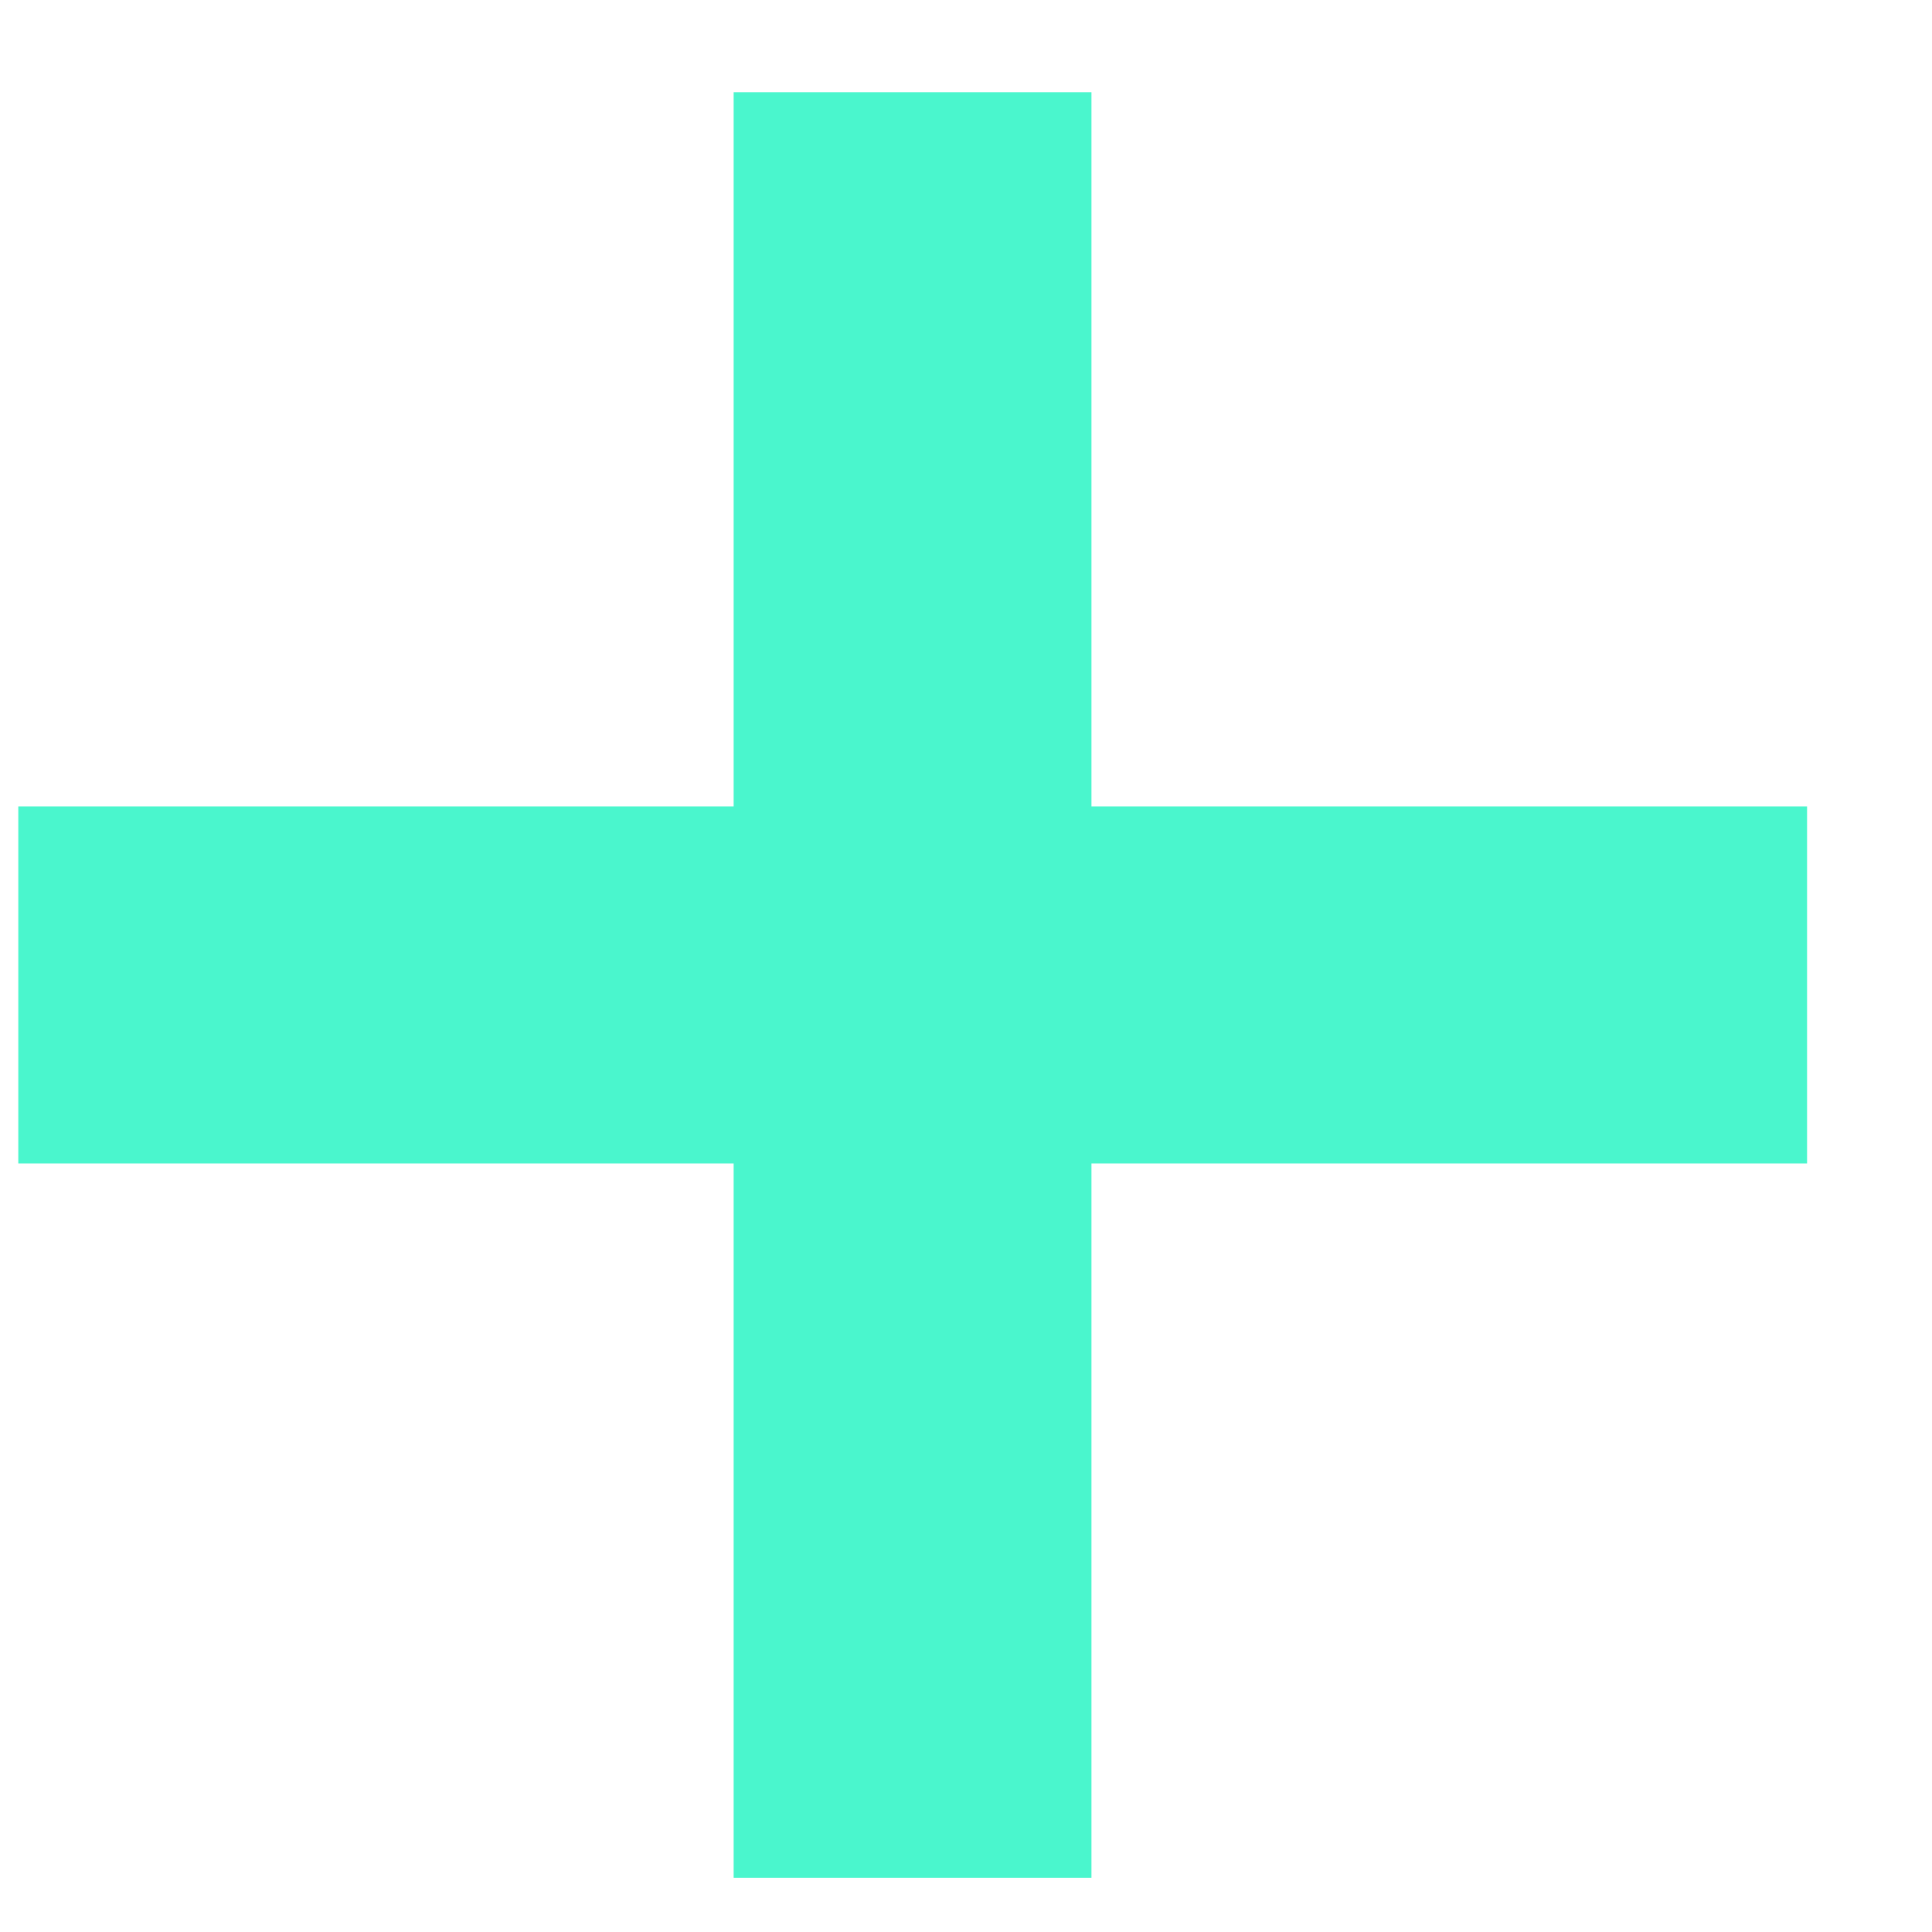
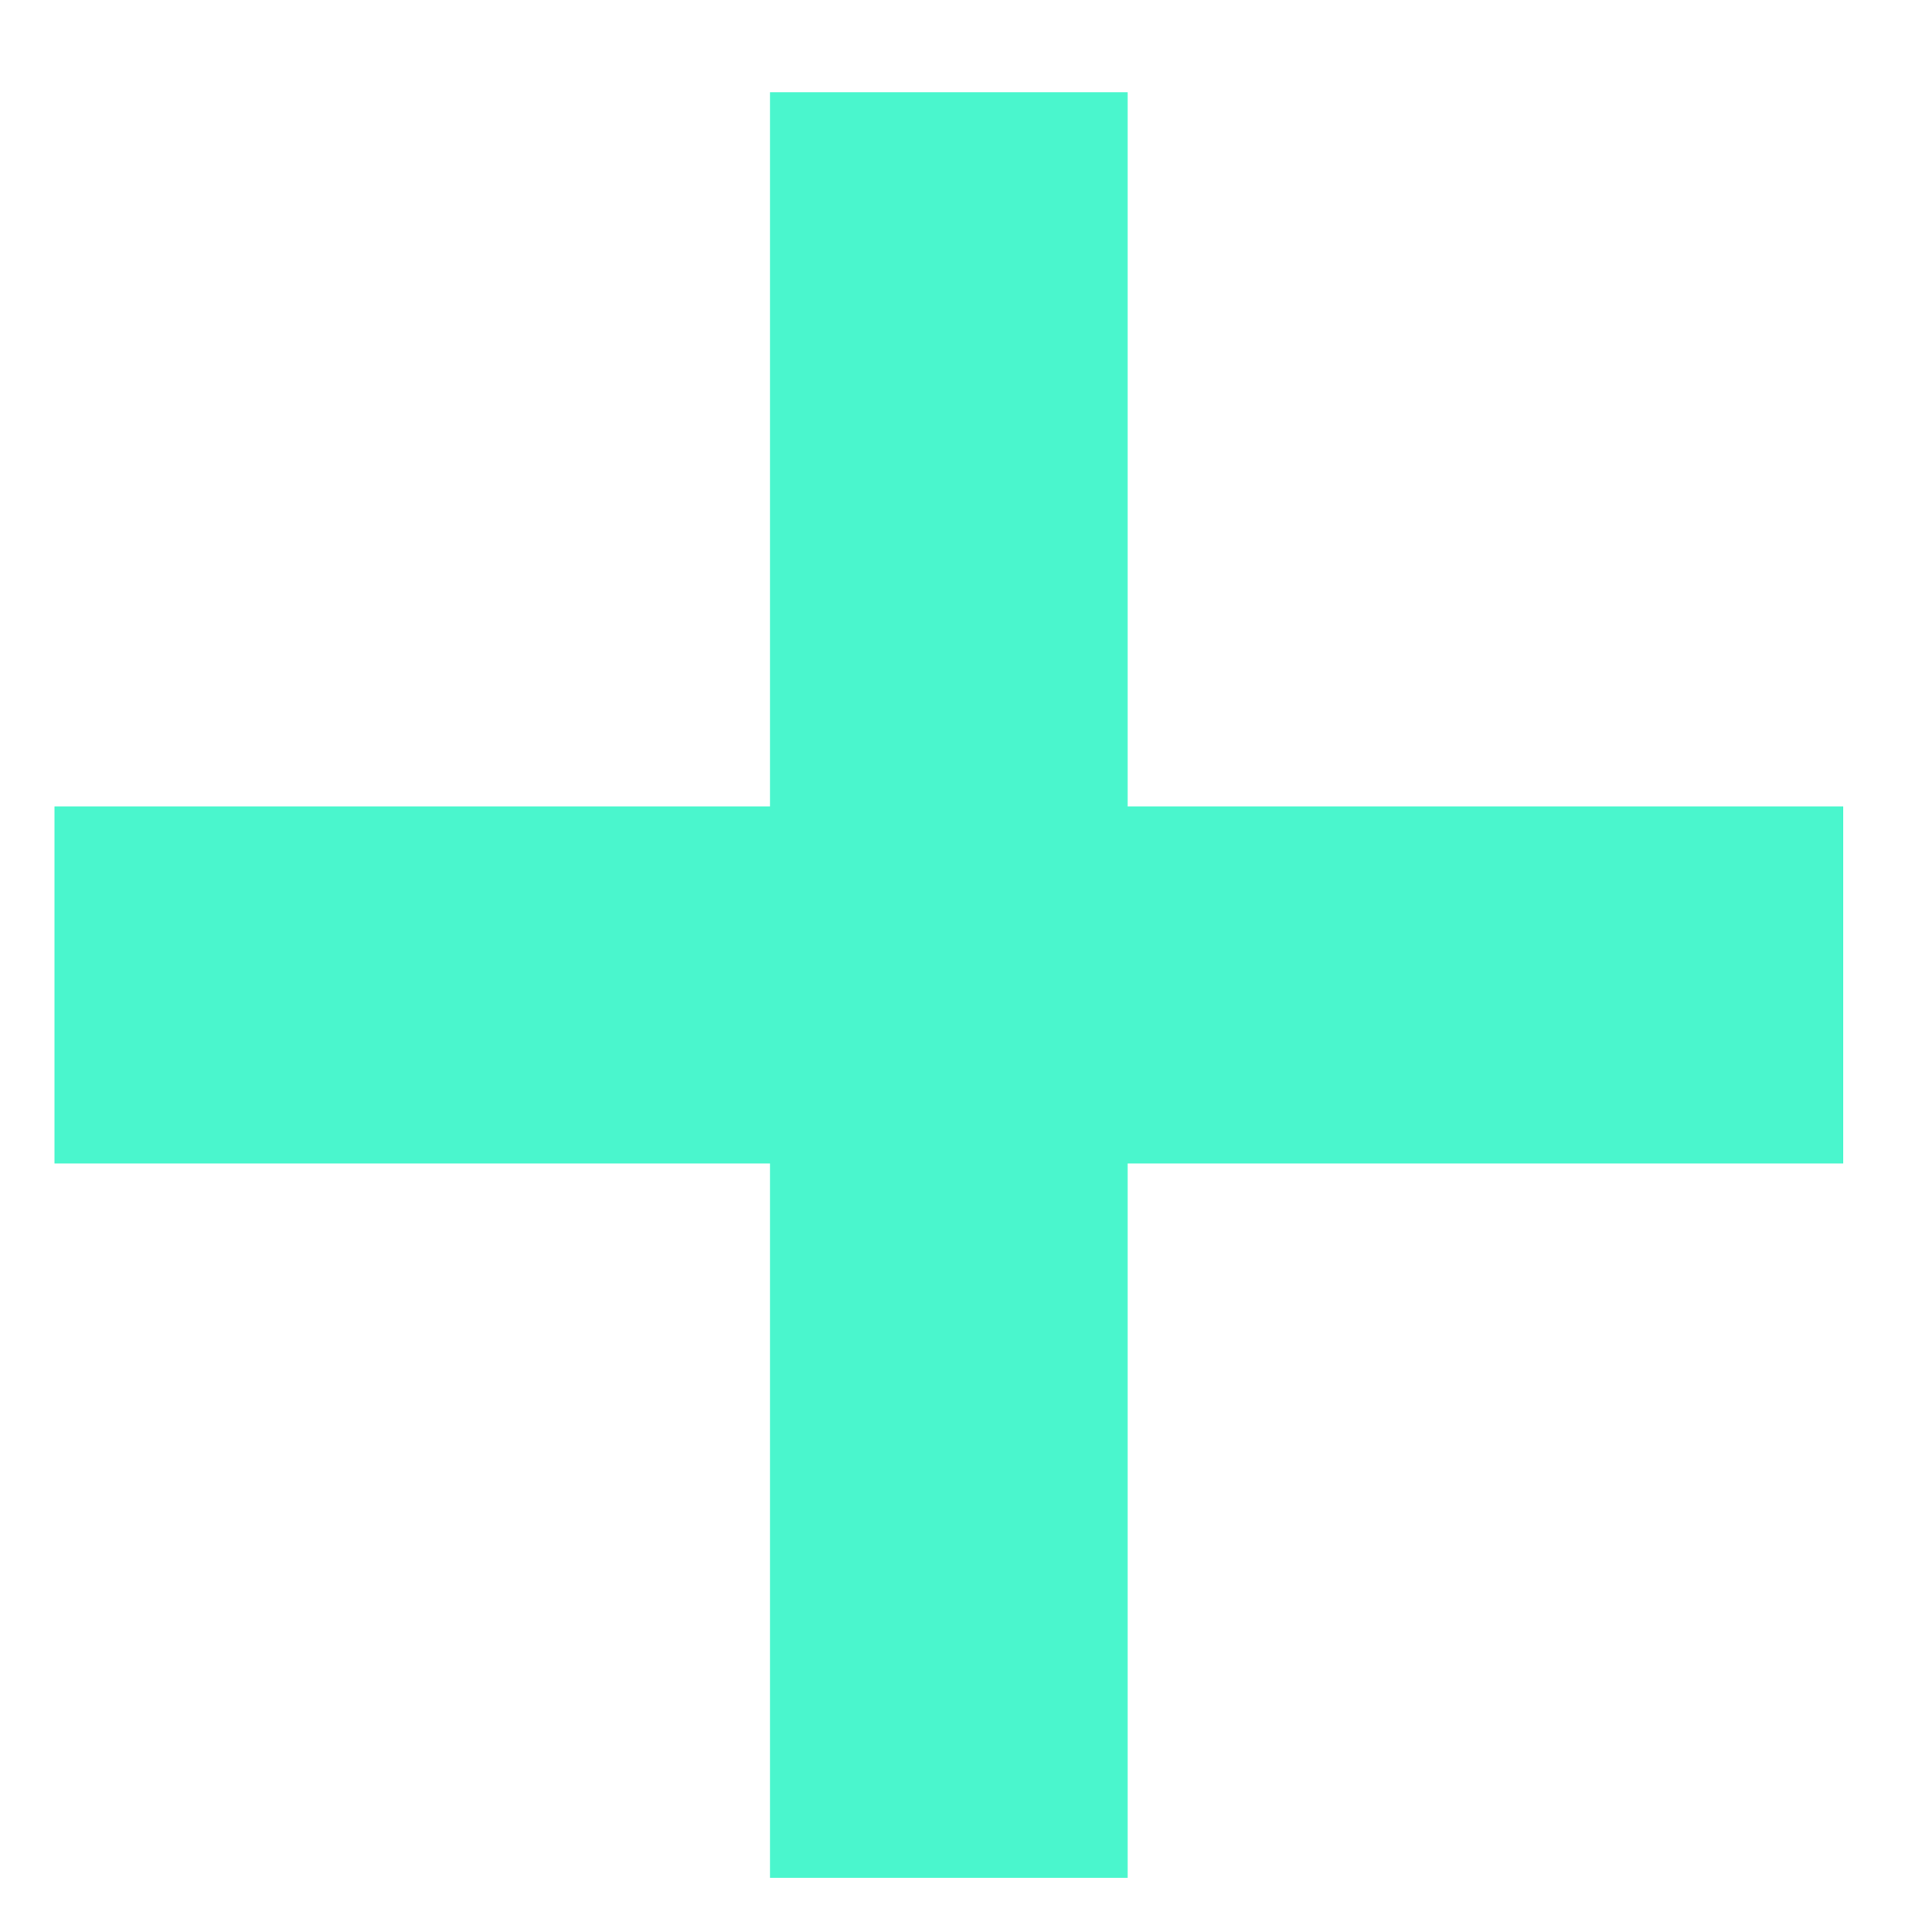
<svg xmlns="http://www.w3.org/2000/svg" width="15" height="15" viewBox="0 0 15 15" fill="none">
-   <path d="M0.142 6.261H14.03V9.033H0.142L0.142 6.261Z" fill="#4AF6CD" />
-   <path d="M5.696 0.716H8.474V14.579H5.696V0.716Z" fill="#4AF6CD" />
+   <path d="M0.423 6.261H14.311V9.033H0.423L0.423 6.261Z" fill="#4AF6CD" />
+   <path d="M5.978 0.716H8.755V14.579H5.978V0.716Z" fill="#4AF6CD" />
</svg>
